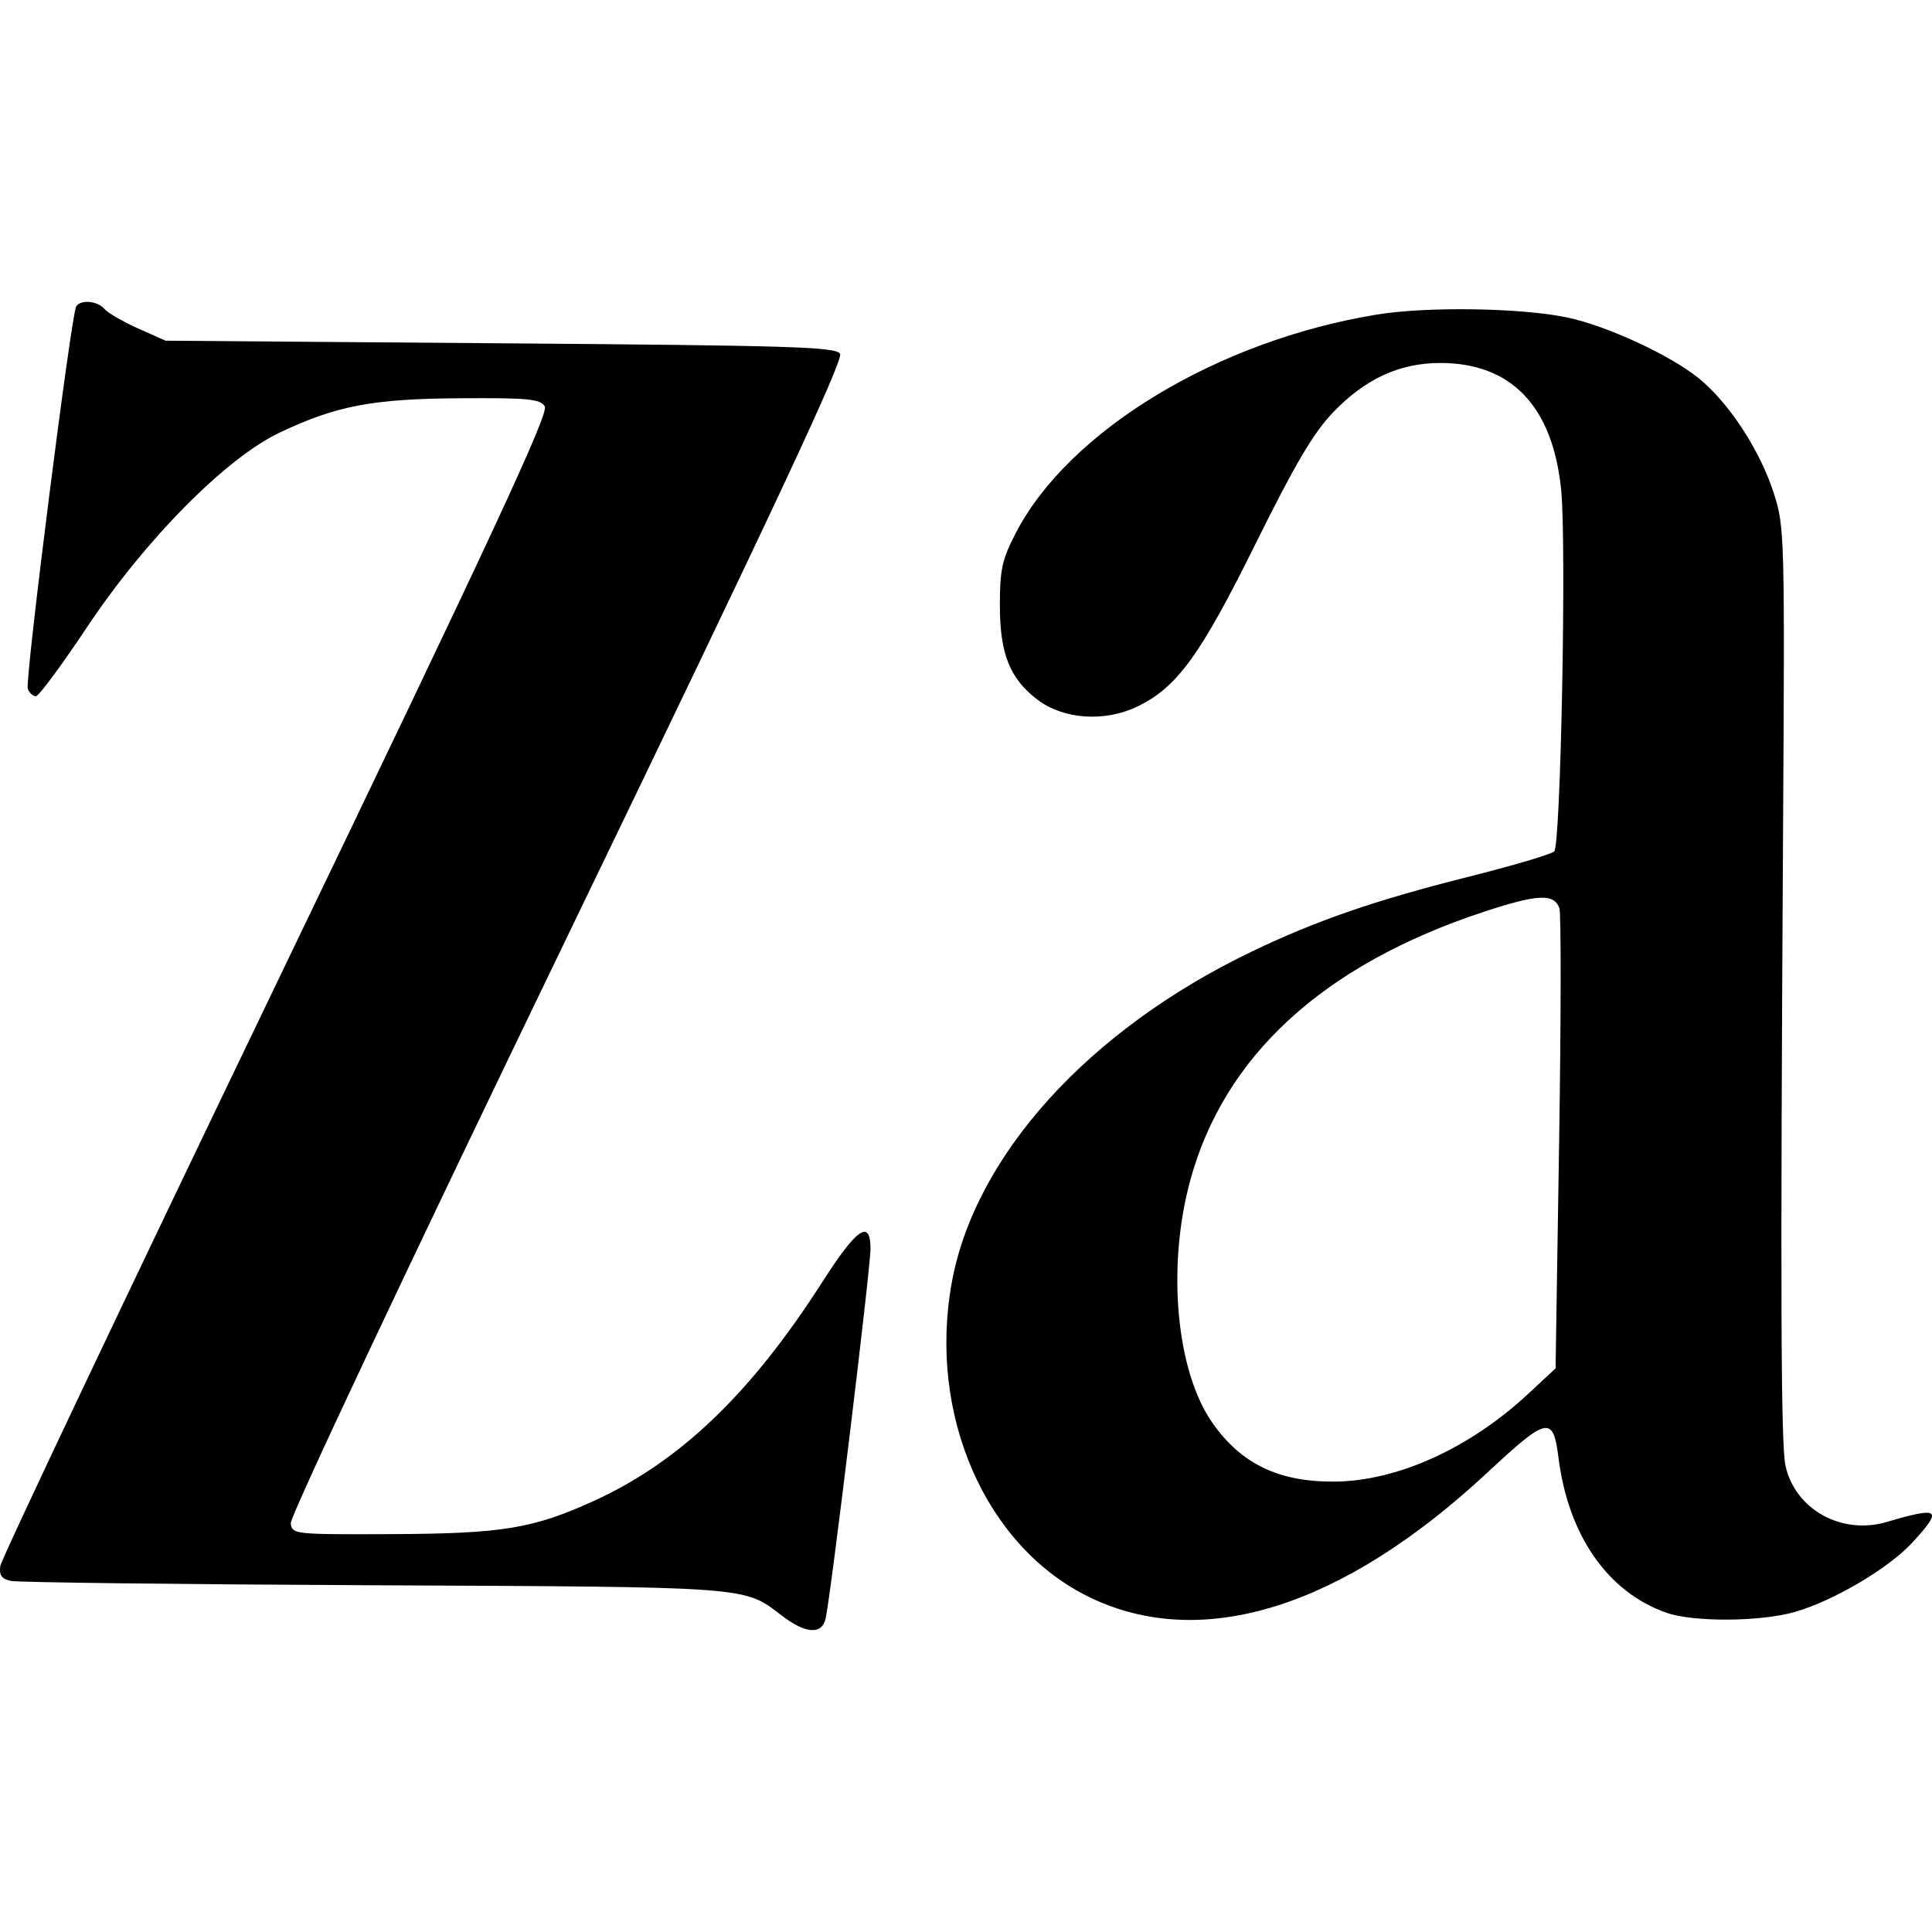
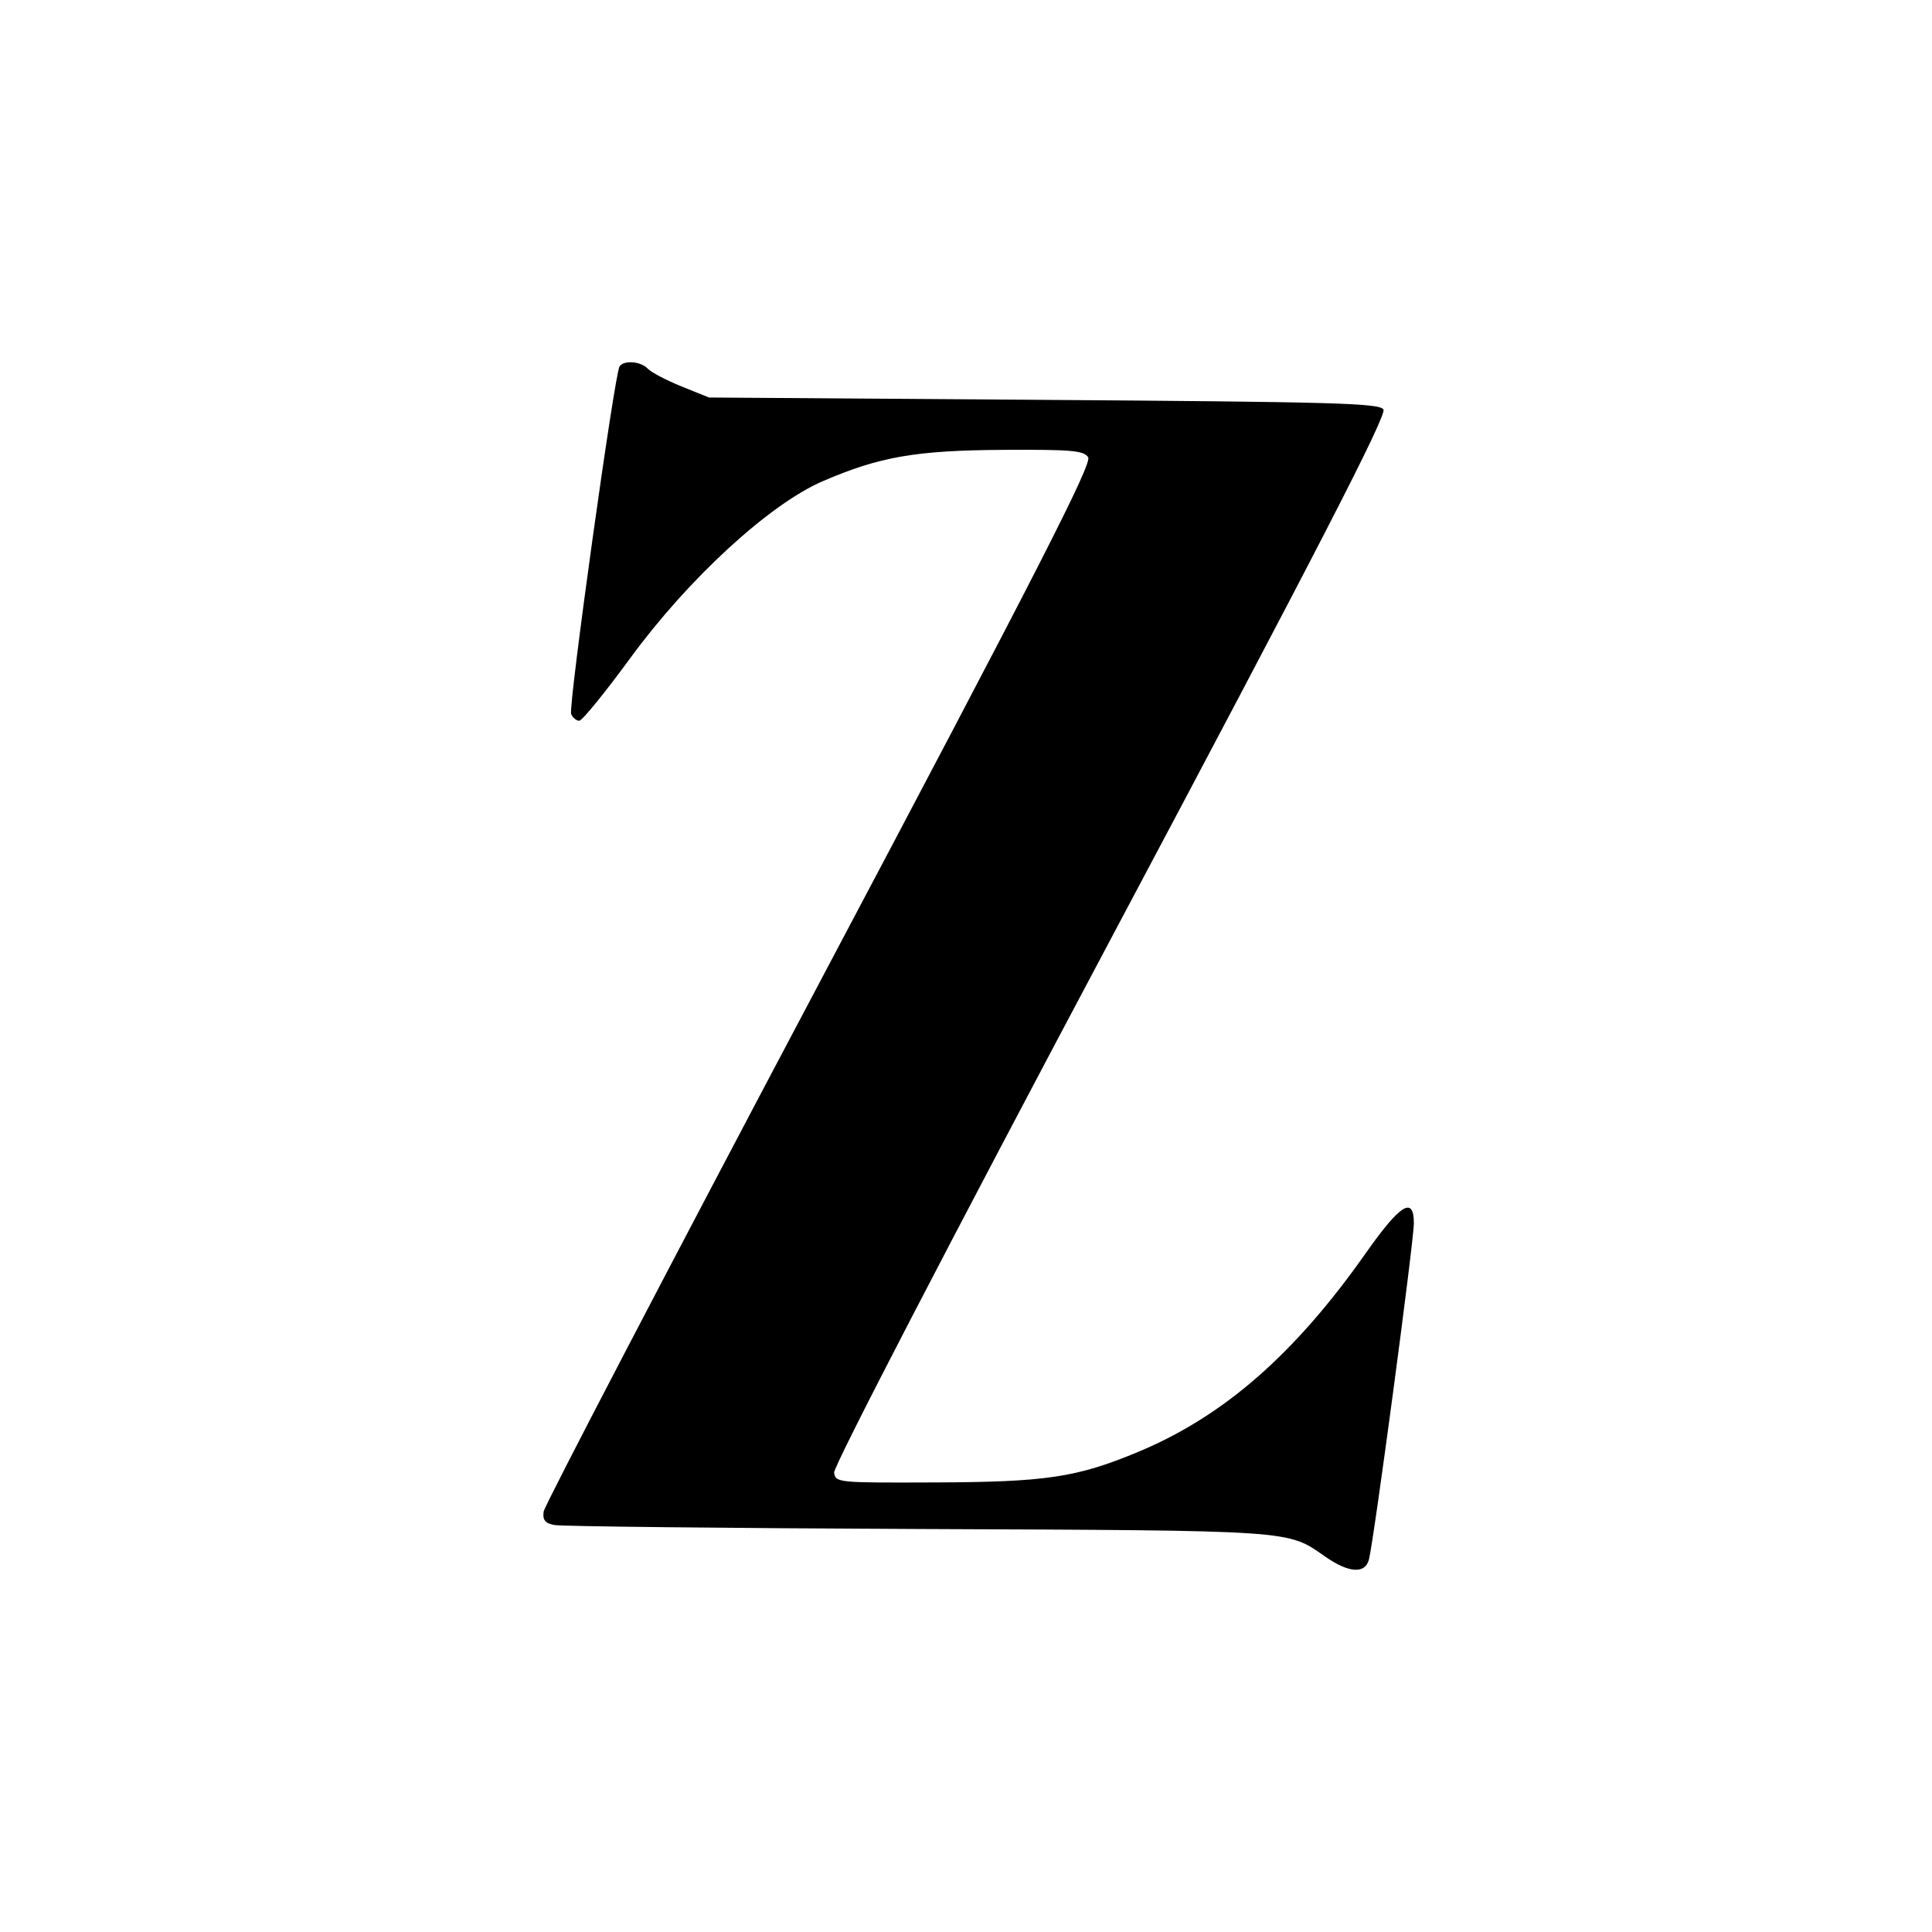
<svg xmlns="http://www.w3.org/2000/svg" width="32" height="32" viewBox="0 0 32 32" fill="none">
-   <path fill-rule="evenodd" clip-rule="evenodd" d="M1.262 5.075C1.179 5.208 0.41 11.28 0.46 11.409C0.486 11.476 0.547 11.532 0.594 11.532C0.642 11.532 1.021 11.019 1.438 10.393C2.402 8.942 3.742 7.587 4.63 7.166C5.572 6.719 6.172 6.605 7.63 6.596C8.747 6.589 8.944 6.608 9.023 6.73C9.096 6.842 8.176 8.819 4.573 16.303C2.076 21.491 0.02 25.827 0.005 25.938C-0.016 26.091 0.027 26.152 0.18 26.185C0.291 26.21 2.999 26.242 6.198 26.257C12.479 26.286 12.315 26.274 12.948 26.759C13.341 27.06 13.61 27.08 13.674 26.813C13.755 26.476 14.418 21.014 14.418 20.687C14.418 20.184 14.193 20.339 13.618 21.237C12.44 23.078 11.263 24.207 9.847 24.855C8.829 25.32 8.324 25.403 6.46 25.41C4.871 25.416 4.842 25.413 4.815 25.232C4.8 25.125 6.717 21.057 9.393 15.519C12.824 8.419 13.977 5.956 13.914 5.859C13.841 5.745 13.116 5.723 8.287 5.686L2.743 5.643L2.287 5.44C2.036 5.328 1.785 5.183 1.73 5.117C1.616 4.983 1.336 4.958 1.262 5.075ZM22.813 5.209C20.172 5.637 17.697 7.134 16.821 8.835C16.597 9.269 16.561 9.435 16.561 10.027C16.561 10.832 16.727 11.246 17.191 11.594C17.619 11.915 18.293 11.961 18.828 11.707C19.494 11.39 19.877 10.863 20.802 8.995C21.457 7.674 21.753 7.173 22.081 6.829C22.61 6.276 23.182 6.012 23.855 6.012C25.034 6.012 25.719 6.731 25.858 8.115C25.947 8.999 25.851 13.997 25.743 14.102C25.695 14.149 25.046 14.341 24.3 14.528C22.766 14.915 21.801 15.248 20.731 15.762C18.03 17.059 16.145 19.141 15.764 21.246C15.367 23.435 16.323 25.618 18.044 26.454C19.903 27.357 22.231 26.629 24.633 24.393C25.634 23.46 25.725 23.442 25.814 24.148C25.977 25.434 26.63 26.371 27.601 26.712C28.051 26.869 29.154 26.863 29.728 26.699C30.368 26.516 31.284 25.975 31.675 25.549C32.186 24.994 32.13 24.949 31.249 25.209C30.501 25.429 29.729 24.999 29.573 24.274C29.497 23.924 29.488 21.456 29.533 13.767C29.562 8.874 29.558 8.722 29.381 8.173C29.152 7.457 28.635 6.667 28.13 6.26C27.654 5.877 26.616 5.398 25.962 5.259C25.201 5.099 23.647 5.074 22.813 5.209ZM25.828 15.039C25.858 15.115 25.856 16.862 25.824 18.921L25.765 22.665L25.302 23.095C24.332 23.994 23.137 24.534 22.098 24.54C21.178 24.546 20.555 24.245 20.08 23.565C19.483 22.711 19.325 21 19.709 19.57C20.268 17.493 21.915 15.981 24.572 15.104C25.464 14.81 25.734 14.796 25.828 15.039Z" fill="black" />
+   <path fill-rule="evenodd" clip-rule="evenodd" d="M10.262 6.068C10.179 6.189 9.41 11.709 9.46 11.826C9.486 11.888 9.547 11.938 9.594 11.938C9.642 11.938 10.021 11.472 10.438 10.902C11.402 9.584 12.742 8.352 13.63 7.969C14.572 7.563 15.172 7.459 16.63 7.451C17.747 7.445 17.944 7.462 18.023 7.572C18.096 7.674 17.176 9.472 13.573 16.276C11.076 20.992 9.02 24.934 9.005 25.035C8.984 25.173 9.027 25.229 9.18 25.259C9.291 25.282 11.999 25.311 15.198 25.325C21.479 25.351 21.315 25.34 21.948 25.781C22.341 26.055 22.61 26.073 22.674 25.83C22.755 25.523 23.418 20.558 23.418 20.261C23.418 19.803 23.193 19.944 22.618 20.761C21.44 22.435 20.263 23.461 18.847 24.05C17.829 24.473 17.324 24.548 15.46 24.554C13.871 24.56 13.842 24.557 13.815 24.392C13.8 24.295 15.717 20.597 18.393 15.562C21.824 9.108 22.977 6.869 22.914 6.781C22.841 6.678 22.116 6.657 17.287 6.623L11.743 6.584L11.287 6.4C11.036 6.298 10.785 6.166 10.73 6.107C10.616 5.985 10.336 5.961 10.262 6.068Z" fill="black" />
</svg>
